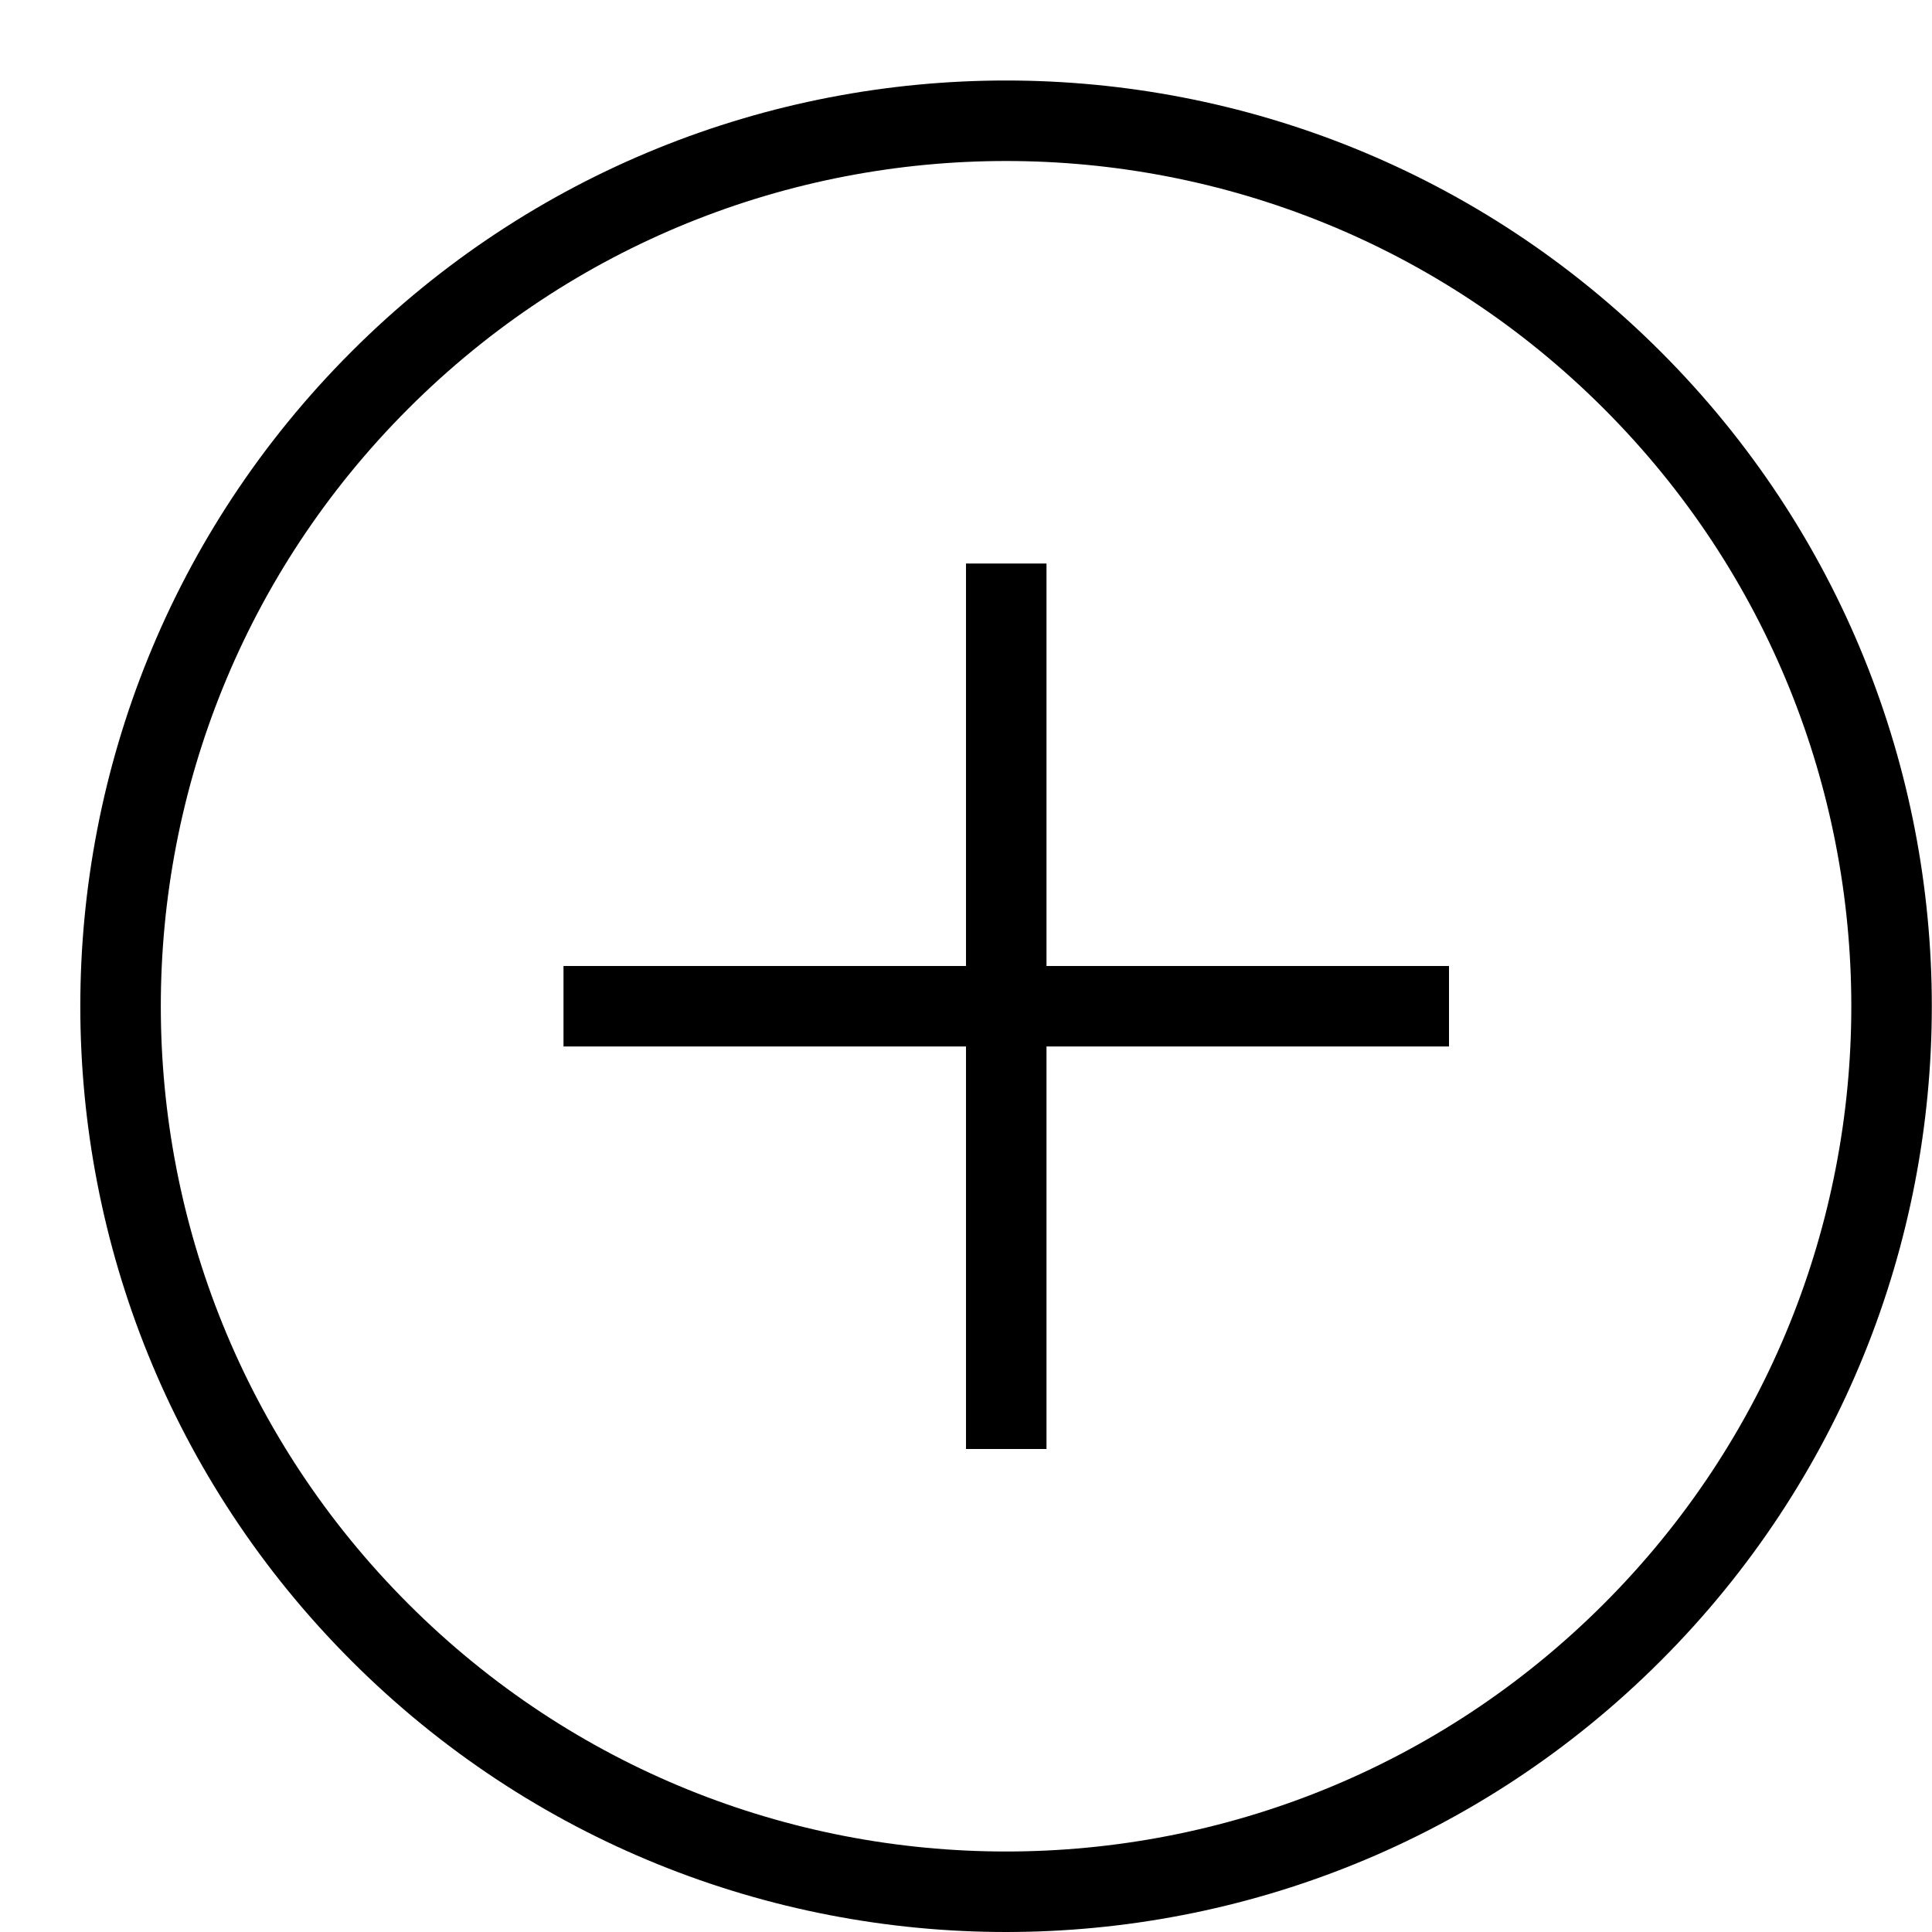
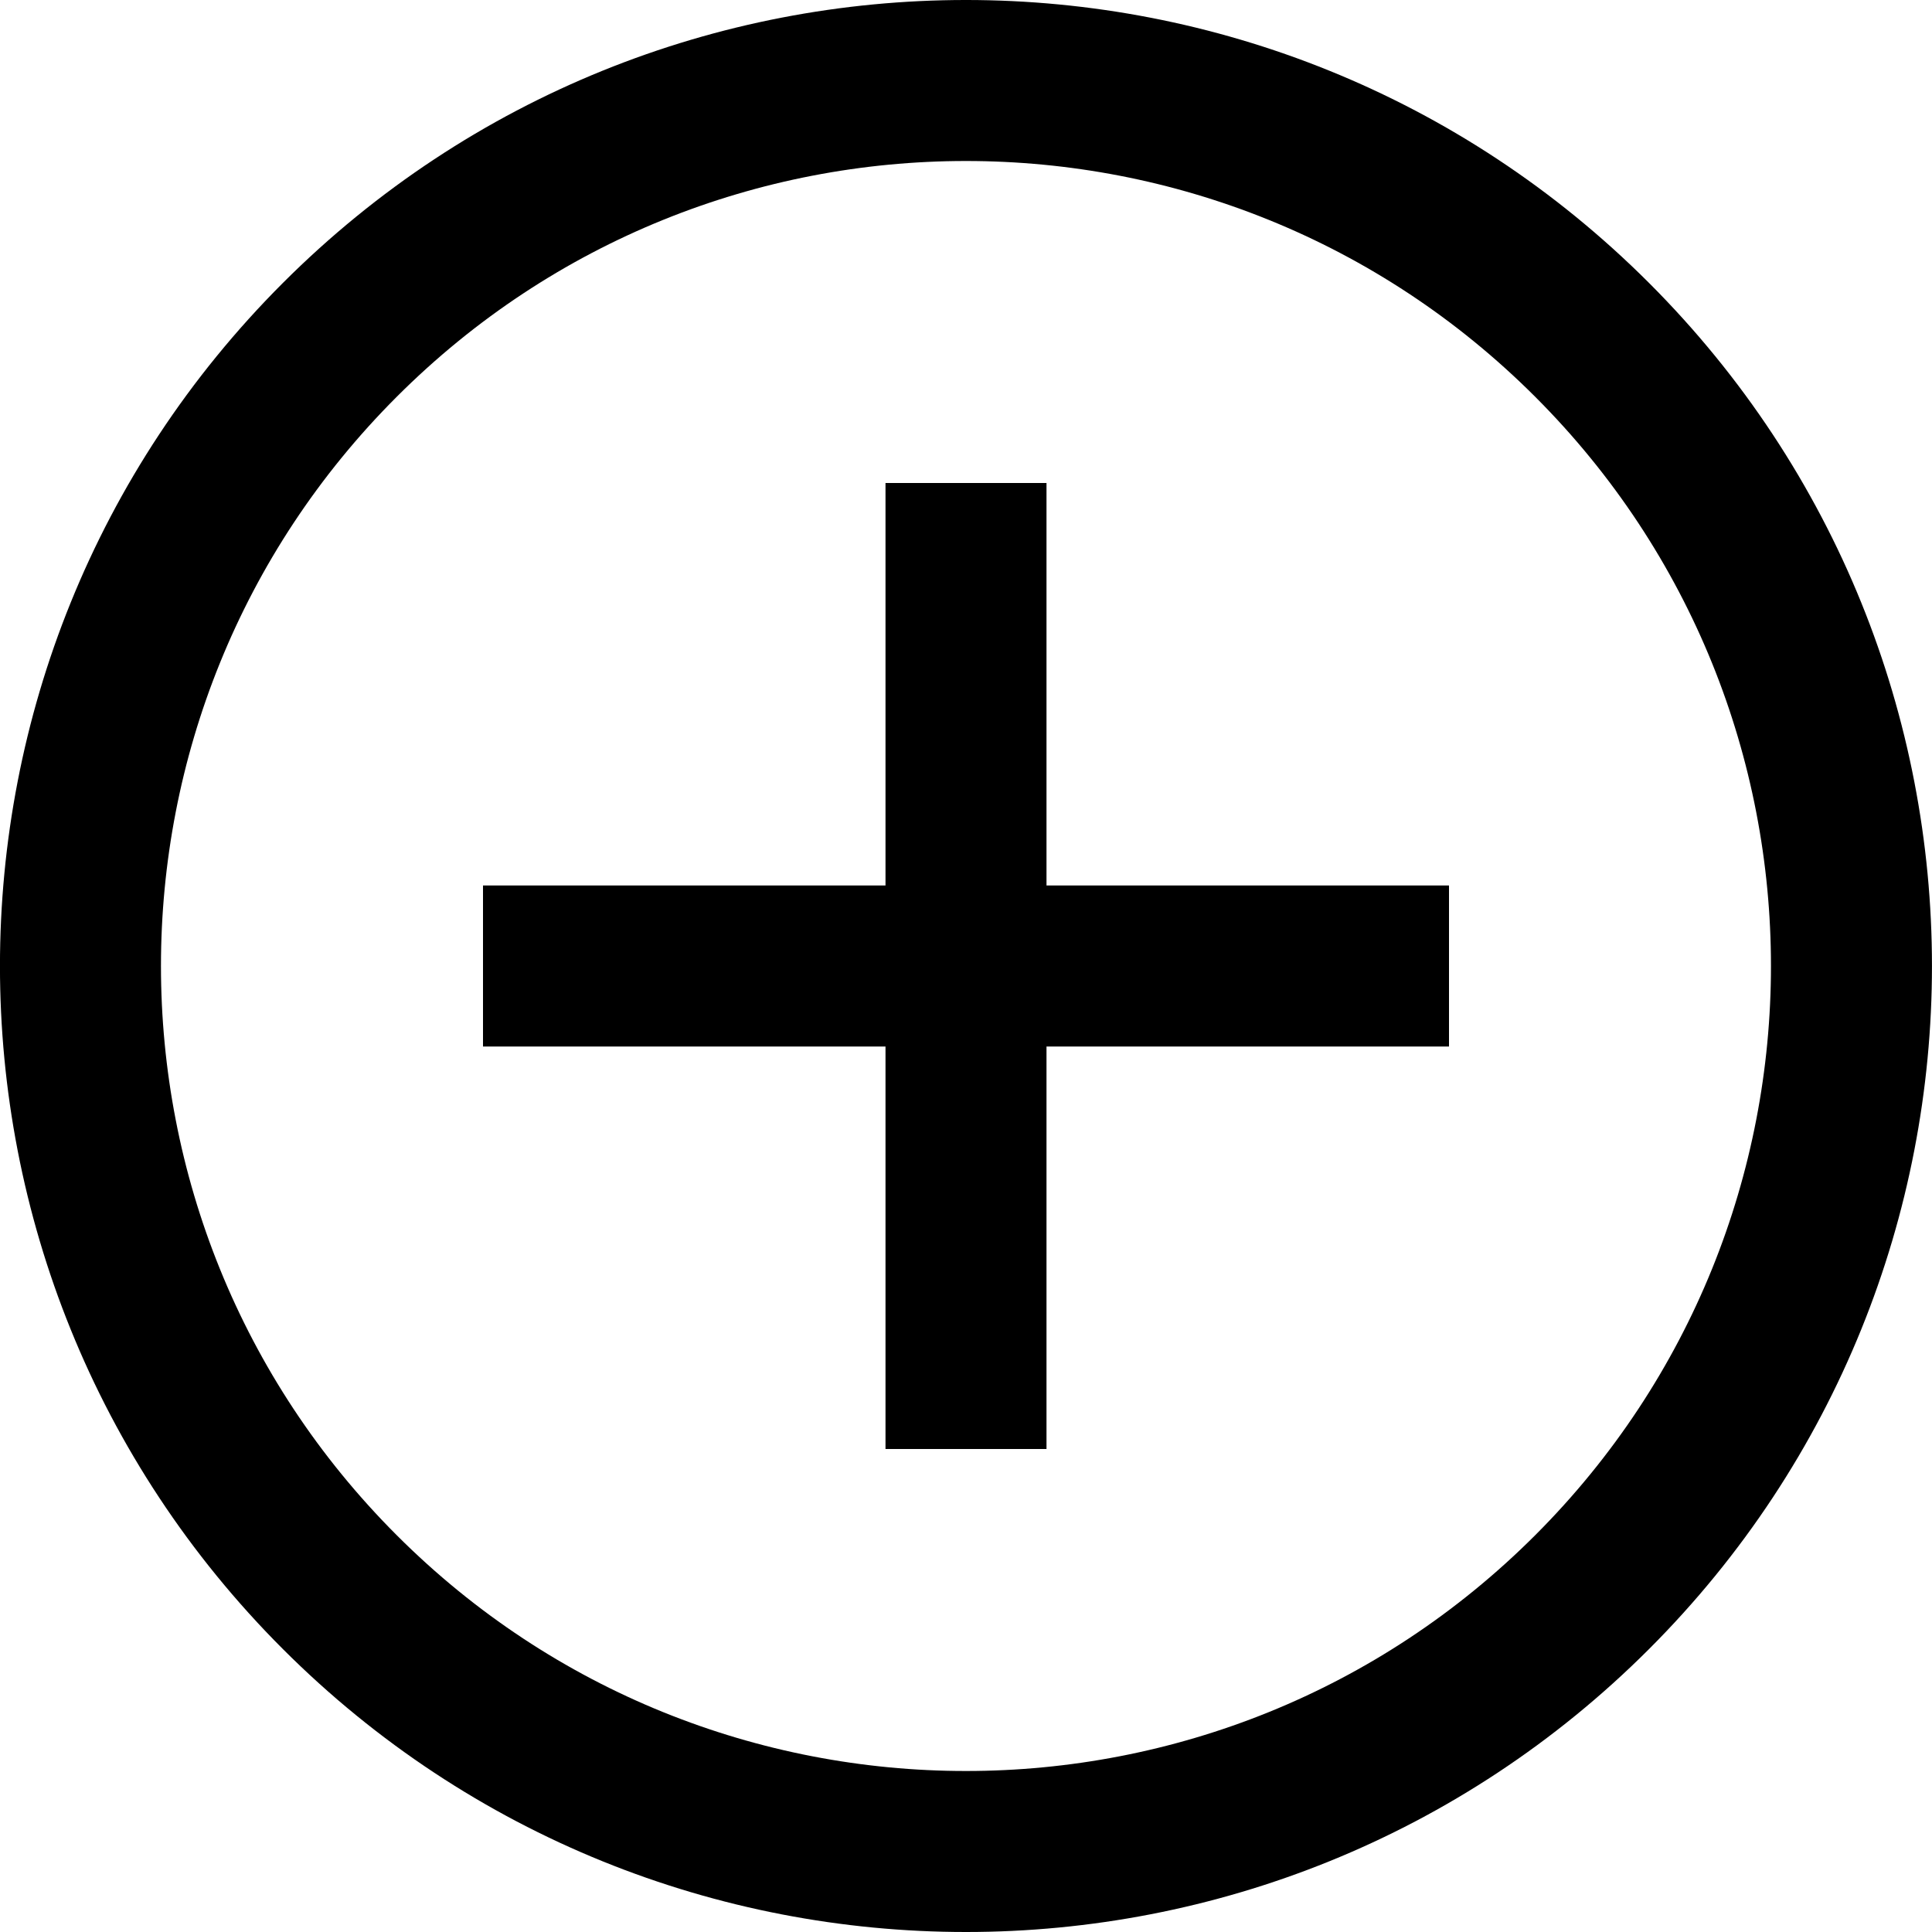
<svg xmlns="http://www.w3.org/2000/svg" id="target" viewBox="0 0 24 24">
-   <line x1="12.5" y1="17.5" x2="12.5" y2="7.5" fill="none" stroke="currentColor" stroke-linecap="square" stroke-linejoin="round" />
-   <line x1="7.5" y1="12.5" x2="17.5" y2="12.5" fill="none" stroke="currentColor" stroke-linecap="square" stroke-linejoin="round" />
-   <circle cx="12.5" cy="12.5" r="11" transform="translate(-5.18 12.5) rotate(-45)" fill="none" stroke="currentColor" stroke-linecap="square" stroke-linejoin="round" />
+   <line x1="12" y1="17" x2="12" y2="7" fill="none" stroke="currentColor" stroke-linecap="square" stroke-linejoin="round" stroke-width="2" />
+   <line x1="7" y1="12" x2="17" y2="12" fill="none" stroke="currentColor" stroke-linecap="square" stroke-linejoin="round" stroke-width="2" />
+   <circle cx="12" cy="12" r="11" transform="translate(-4.971 12) rotate(-45)" fill="none" stroke="currentColor" stroke-linecap="square" stroke-linejoin="round" stroke-width="2" />
</svg>
